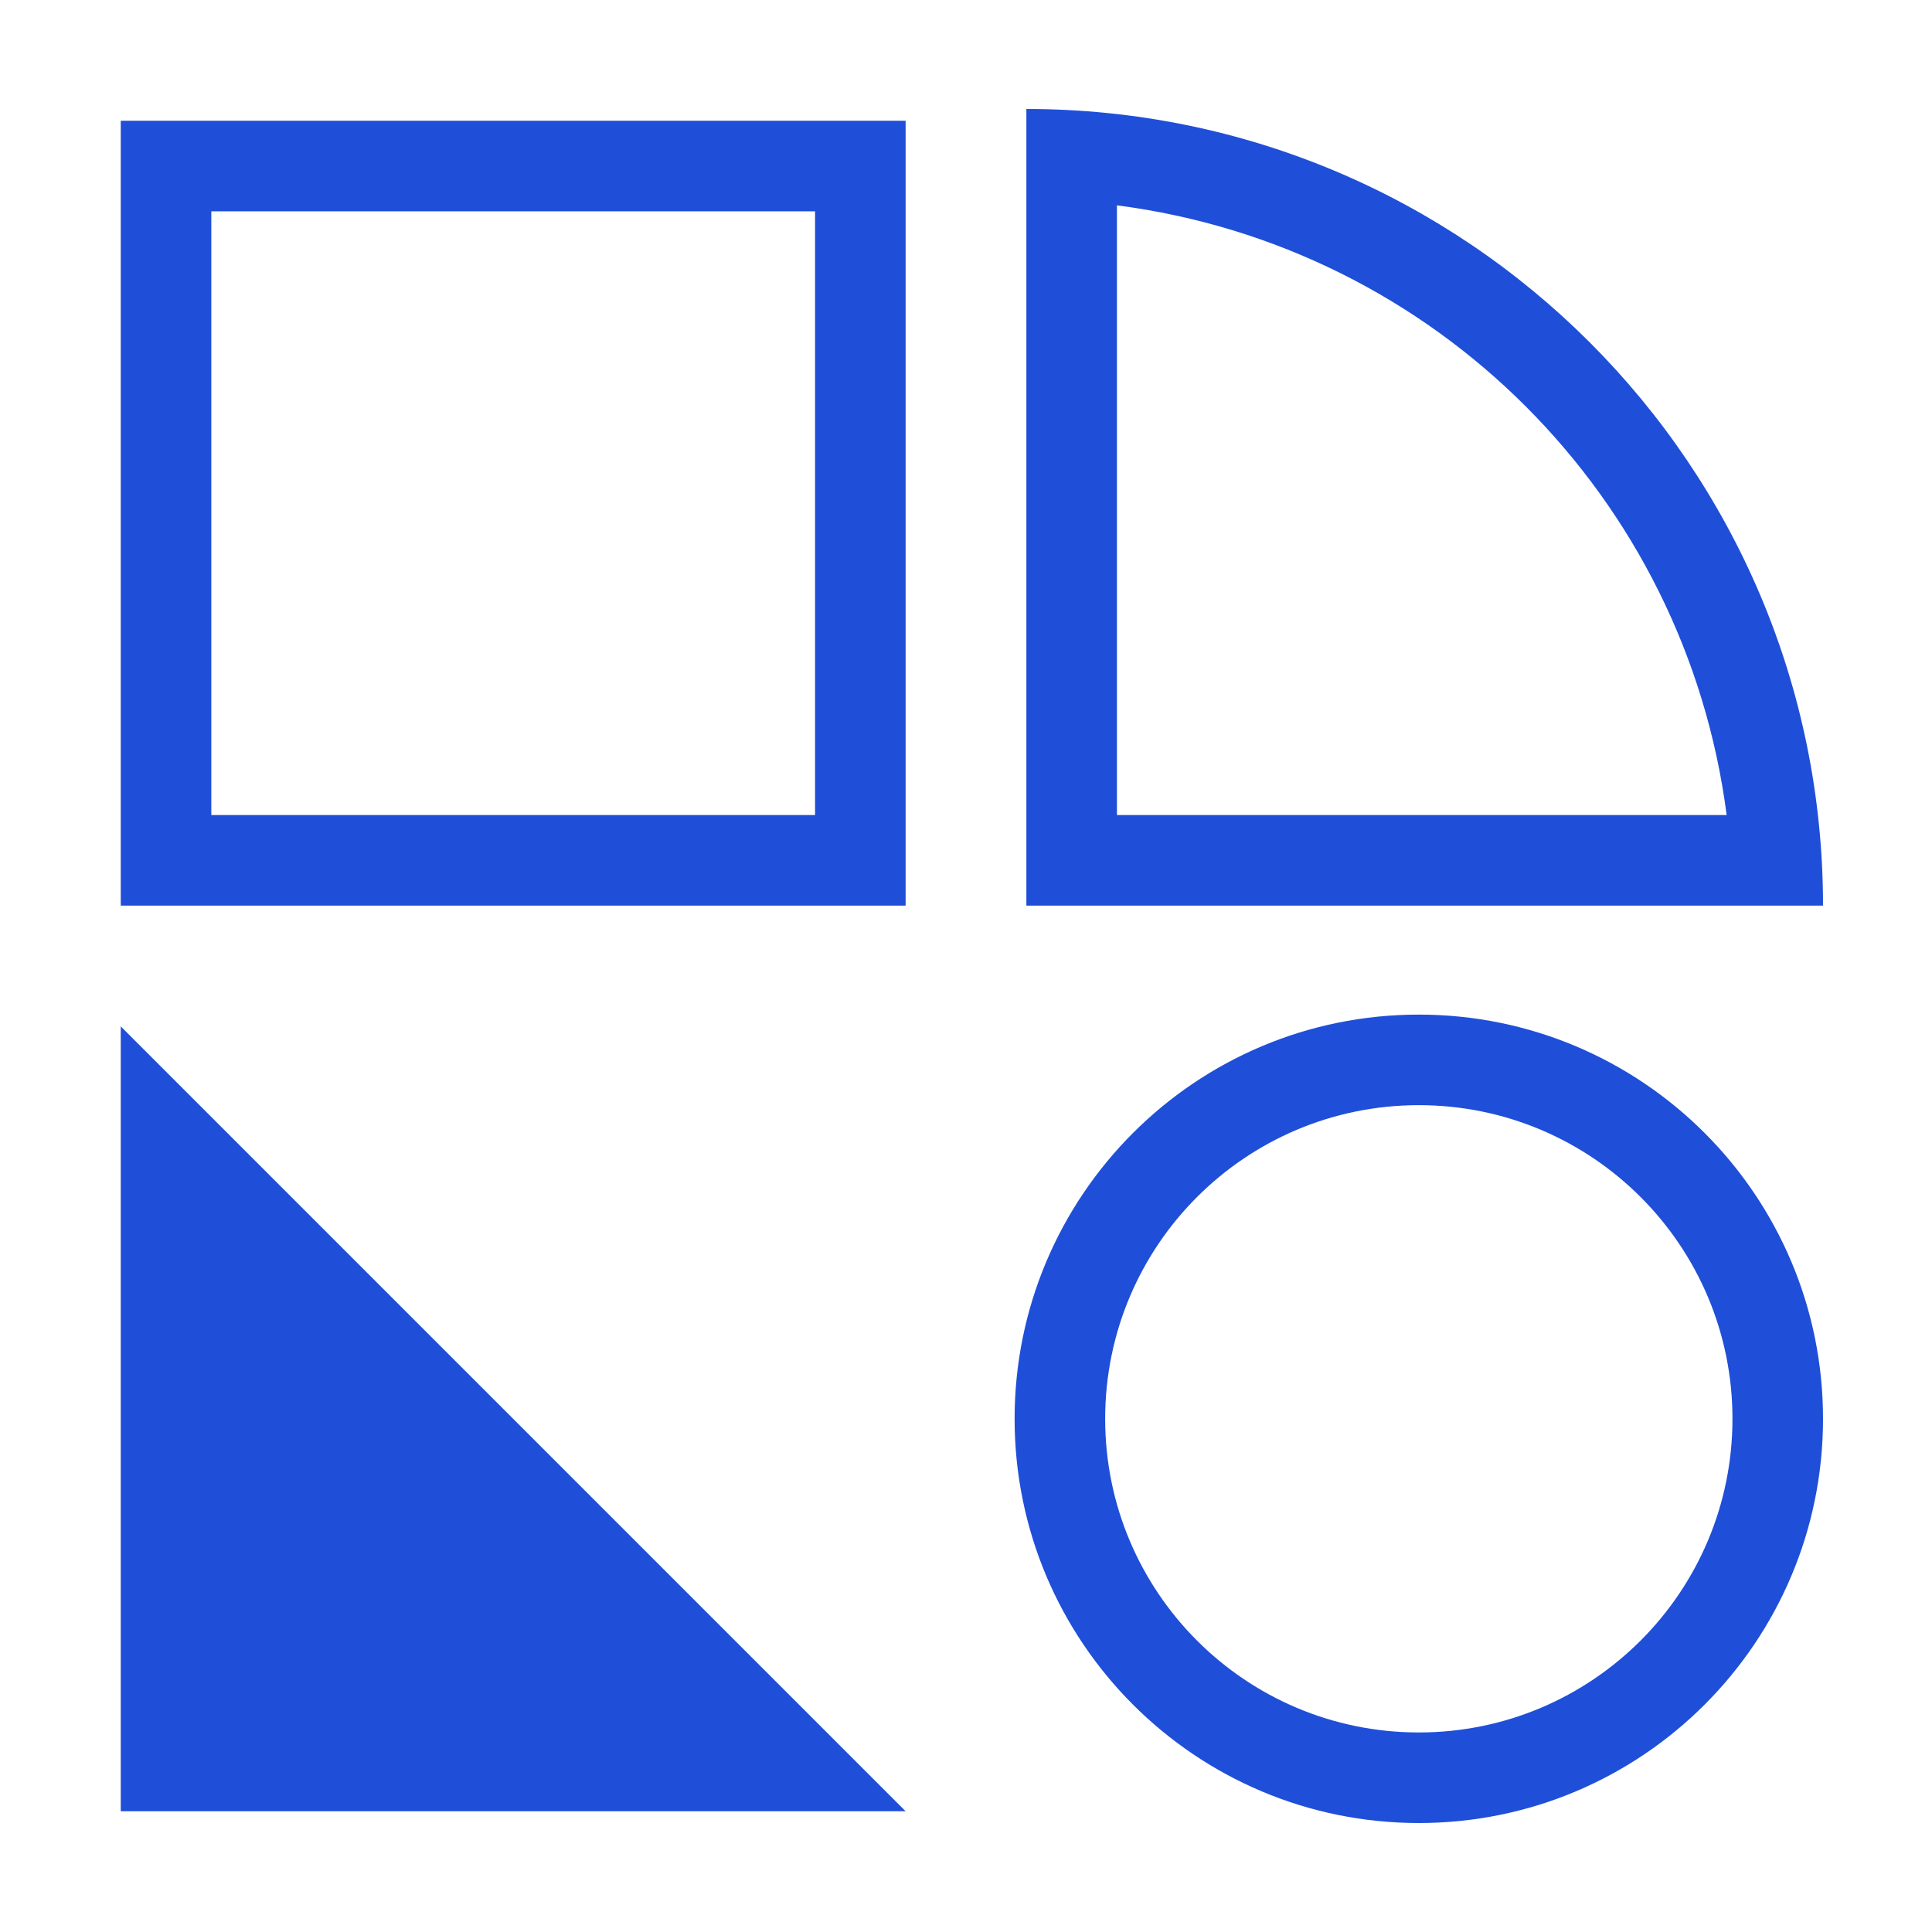
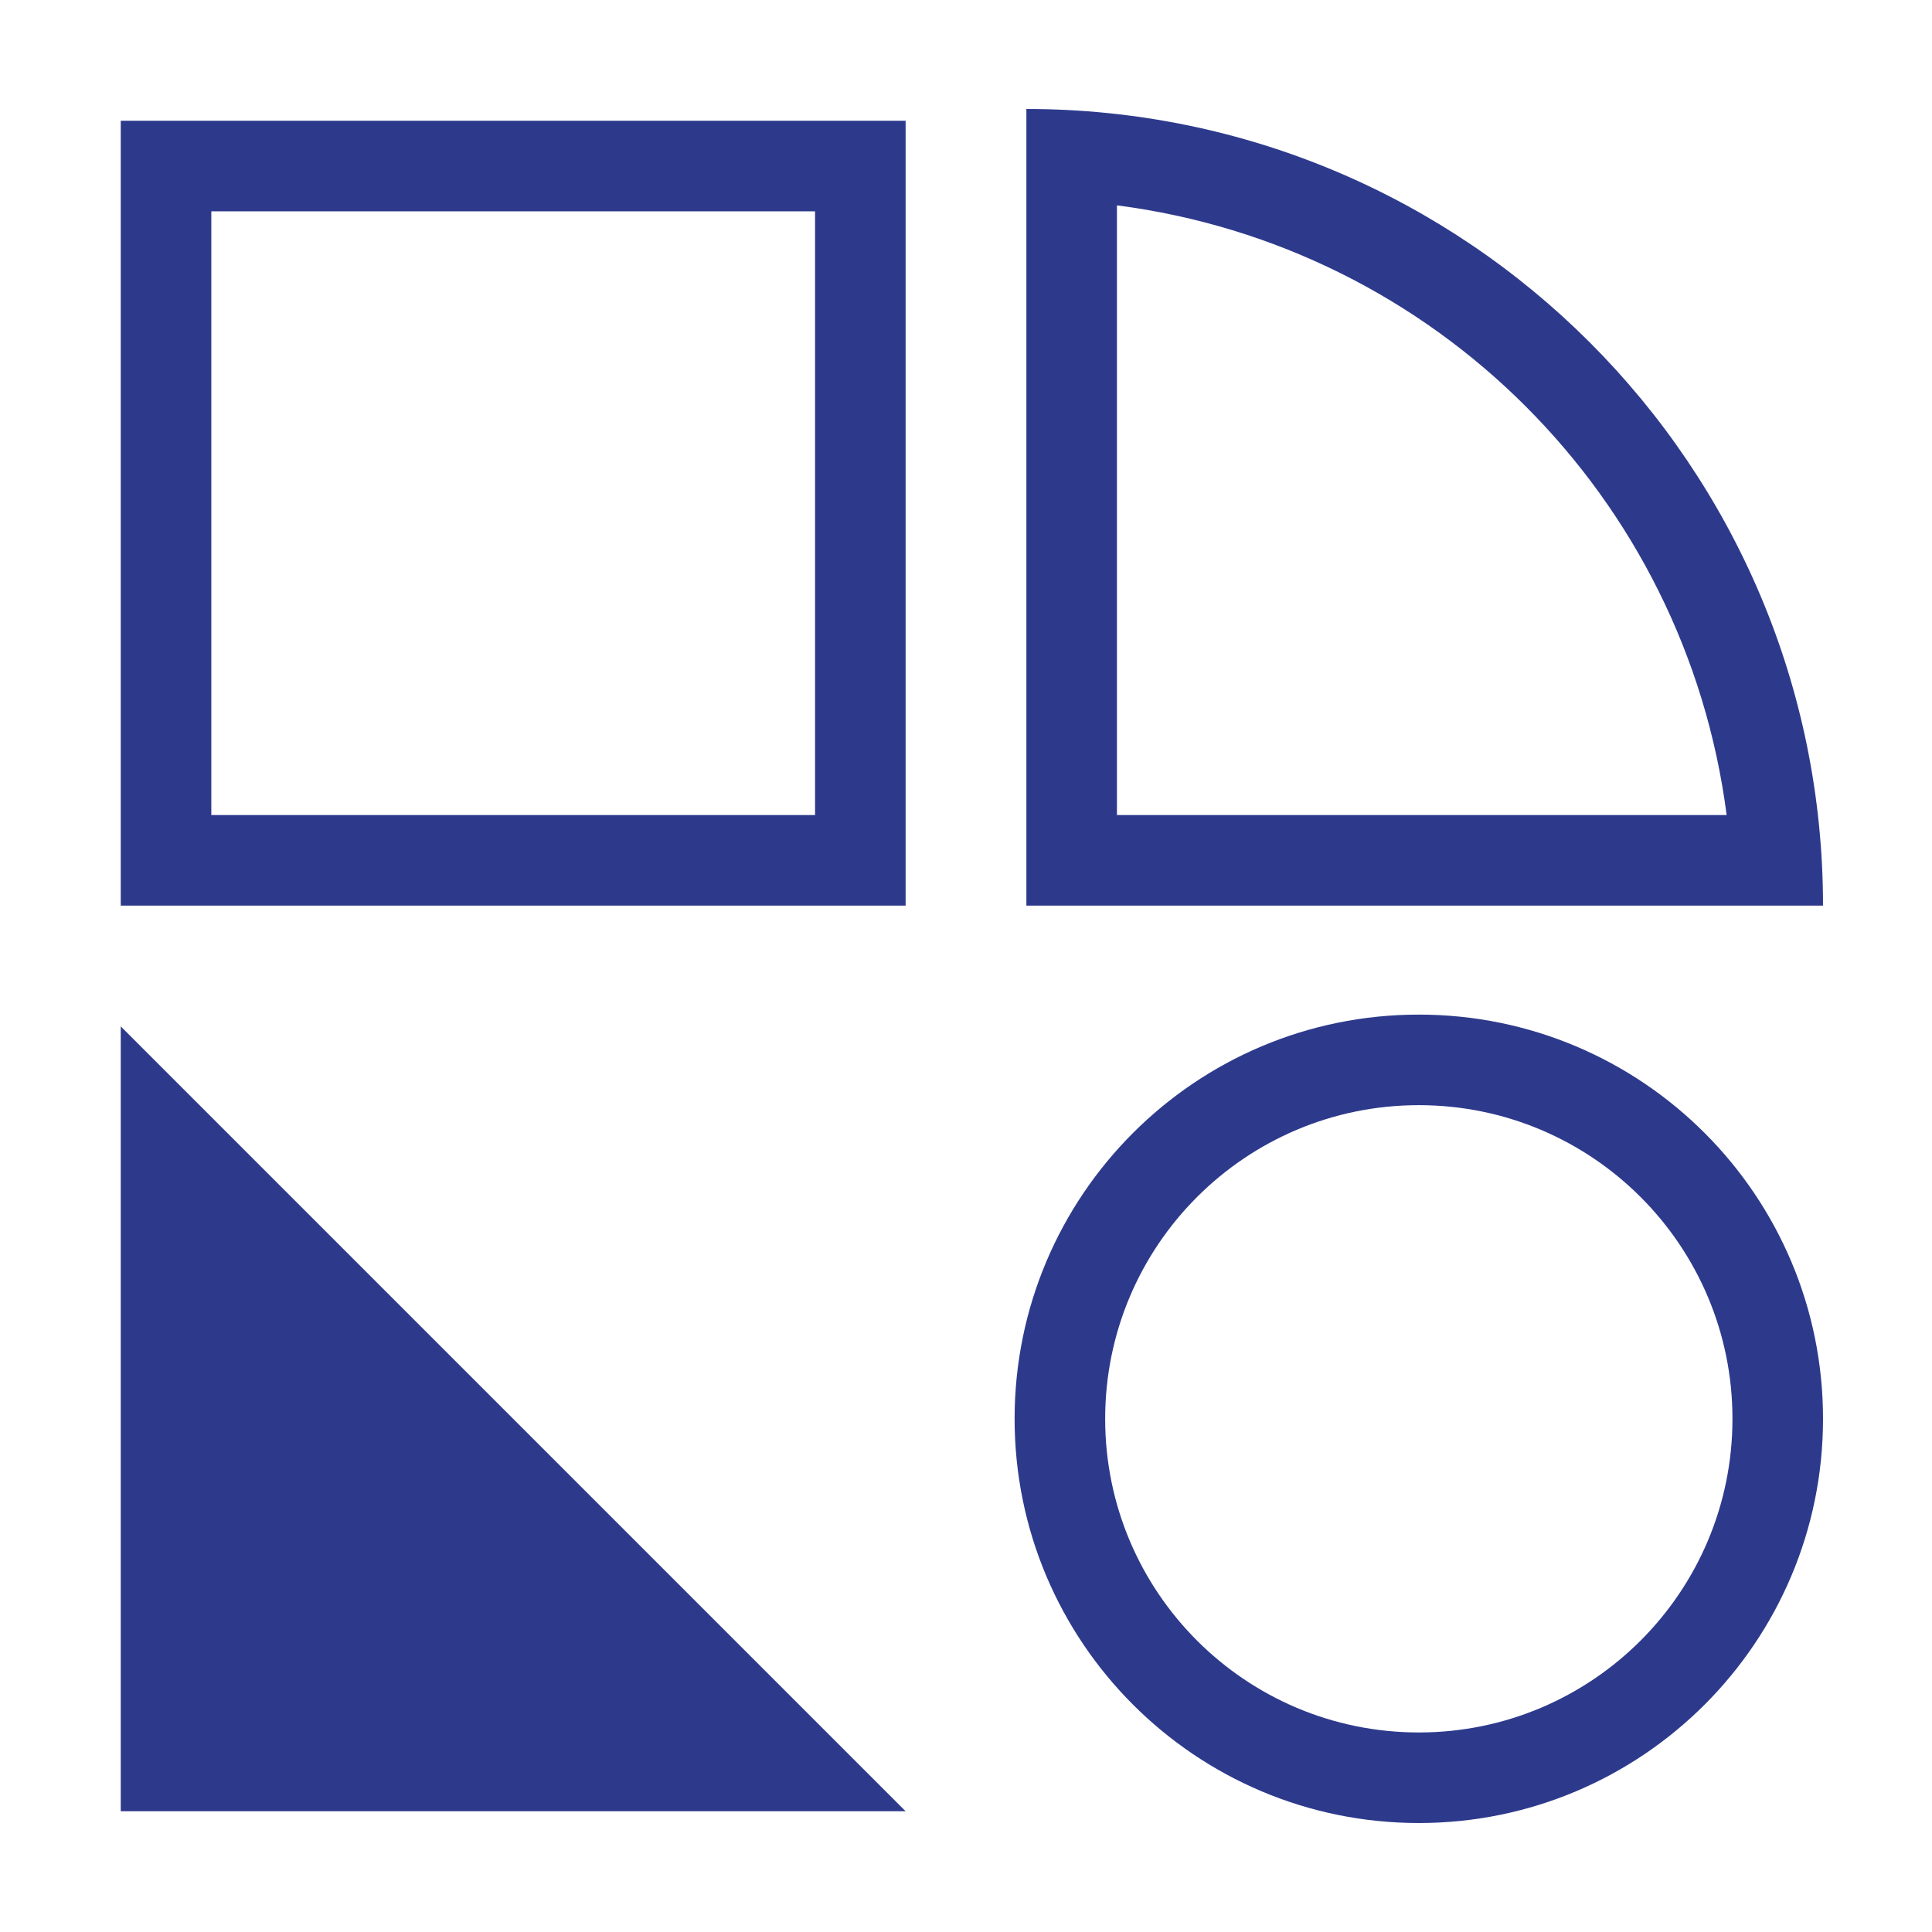
<svg xmlns="http://www.w3.org/2000/svg" viewBox="0 0 256 256" role="img" aria-label="Kadenz, module livraisons">
-   <path fill="#1F4FD8" fill-rule="evenodd" d="M16 16 L120 16 L120 120 L16 120 Z M28 28 L28 108 L108 108 L108 28 Z M136 120 L136 14.44 A105.56 105.56 0 0 1 241.56 120 Z M148 108 L228.79 108 A93.56 93.56 0 0 0 148 27.21 Z M134.44 188 A53.56 53.56 0 1 1 241.56 188 A53.56 53.56 0 1 1 134.44 188 Z M146.44 188 A41.56 41.56 0 1 0 229.56 188 A41.56 41.56 0 1 0 146.44 188 Z" />
-   <path fill="#1F4FD8" d="M16 136 L120 240 L16 240 Z" />
+   <path fill="#2D3A8C" fill-rule="evenodd" d="M16 16 L120 16 L120 120 L16 120 Z M28 28 L28 108 L108 108 L108 28 Z M136 120 L136 14.44 A105.56 105.56 0 0 1 241.56 120 Z M148 108 L228.79 108 A93.56 93.56 0 0 0 148 27.21 Z M134.44 188 A53.56 53.56 0 1 1 241.56 188 A53.56 53.56 0 1 1 134.44 188 Z M146.44 188 A41.56 41.56 0 1 0 229.56 188 A41.56 41.56 0 1 0 146.44 188 Z" />
+   <path fill="#2D3A8C" d="M16 136 L120 240 L16 240 Z" />
</svg>
